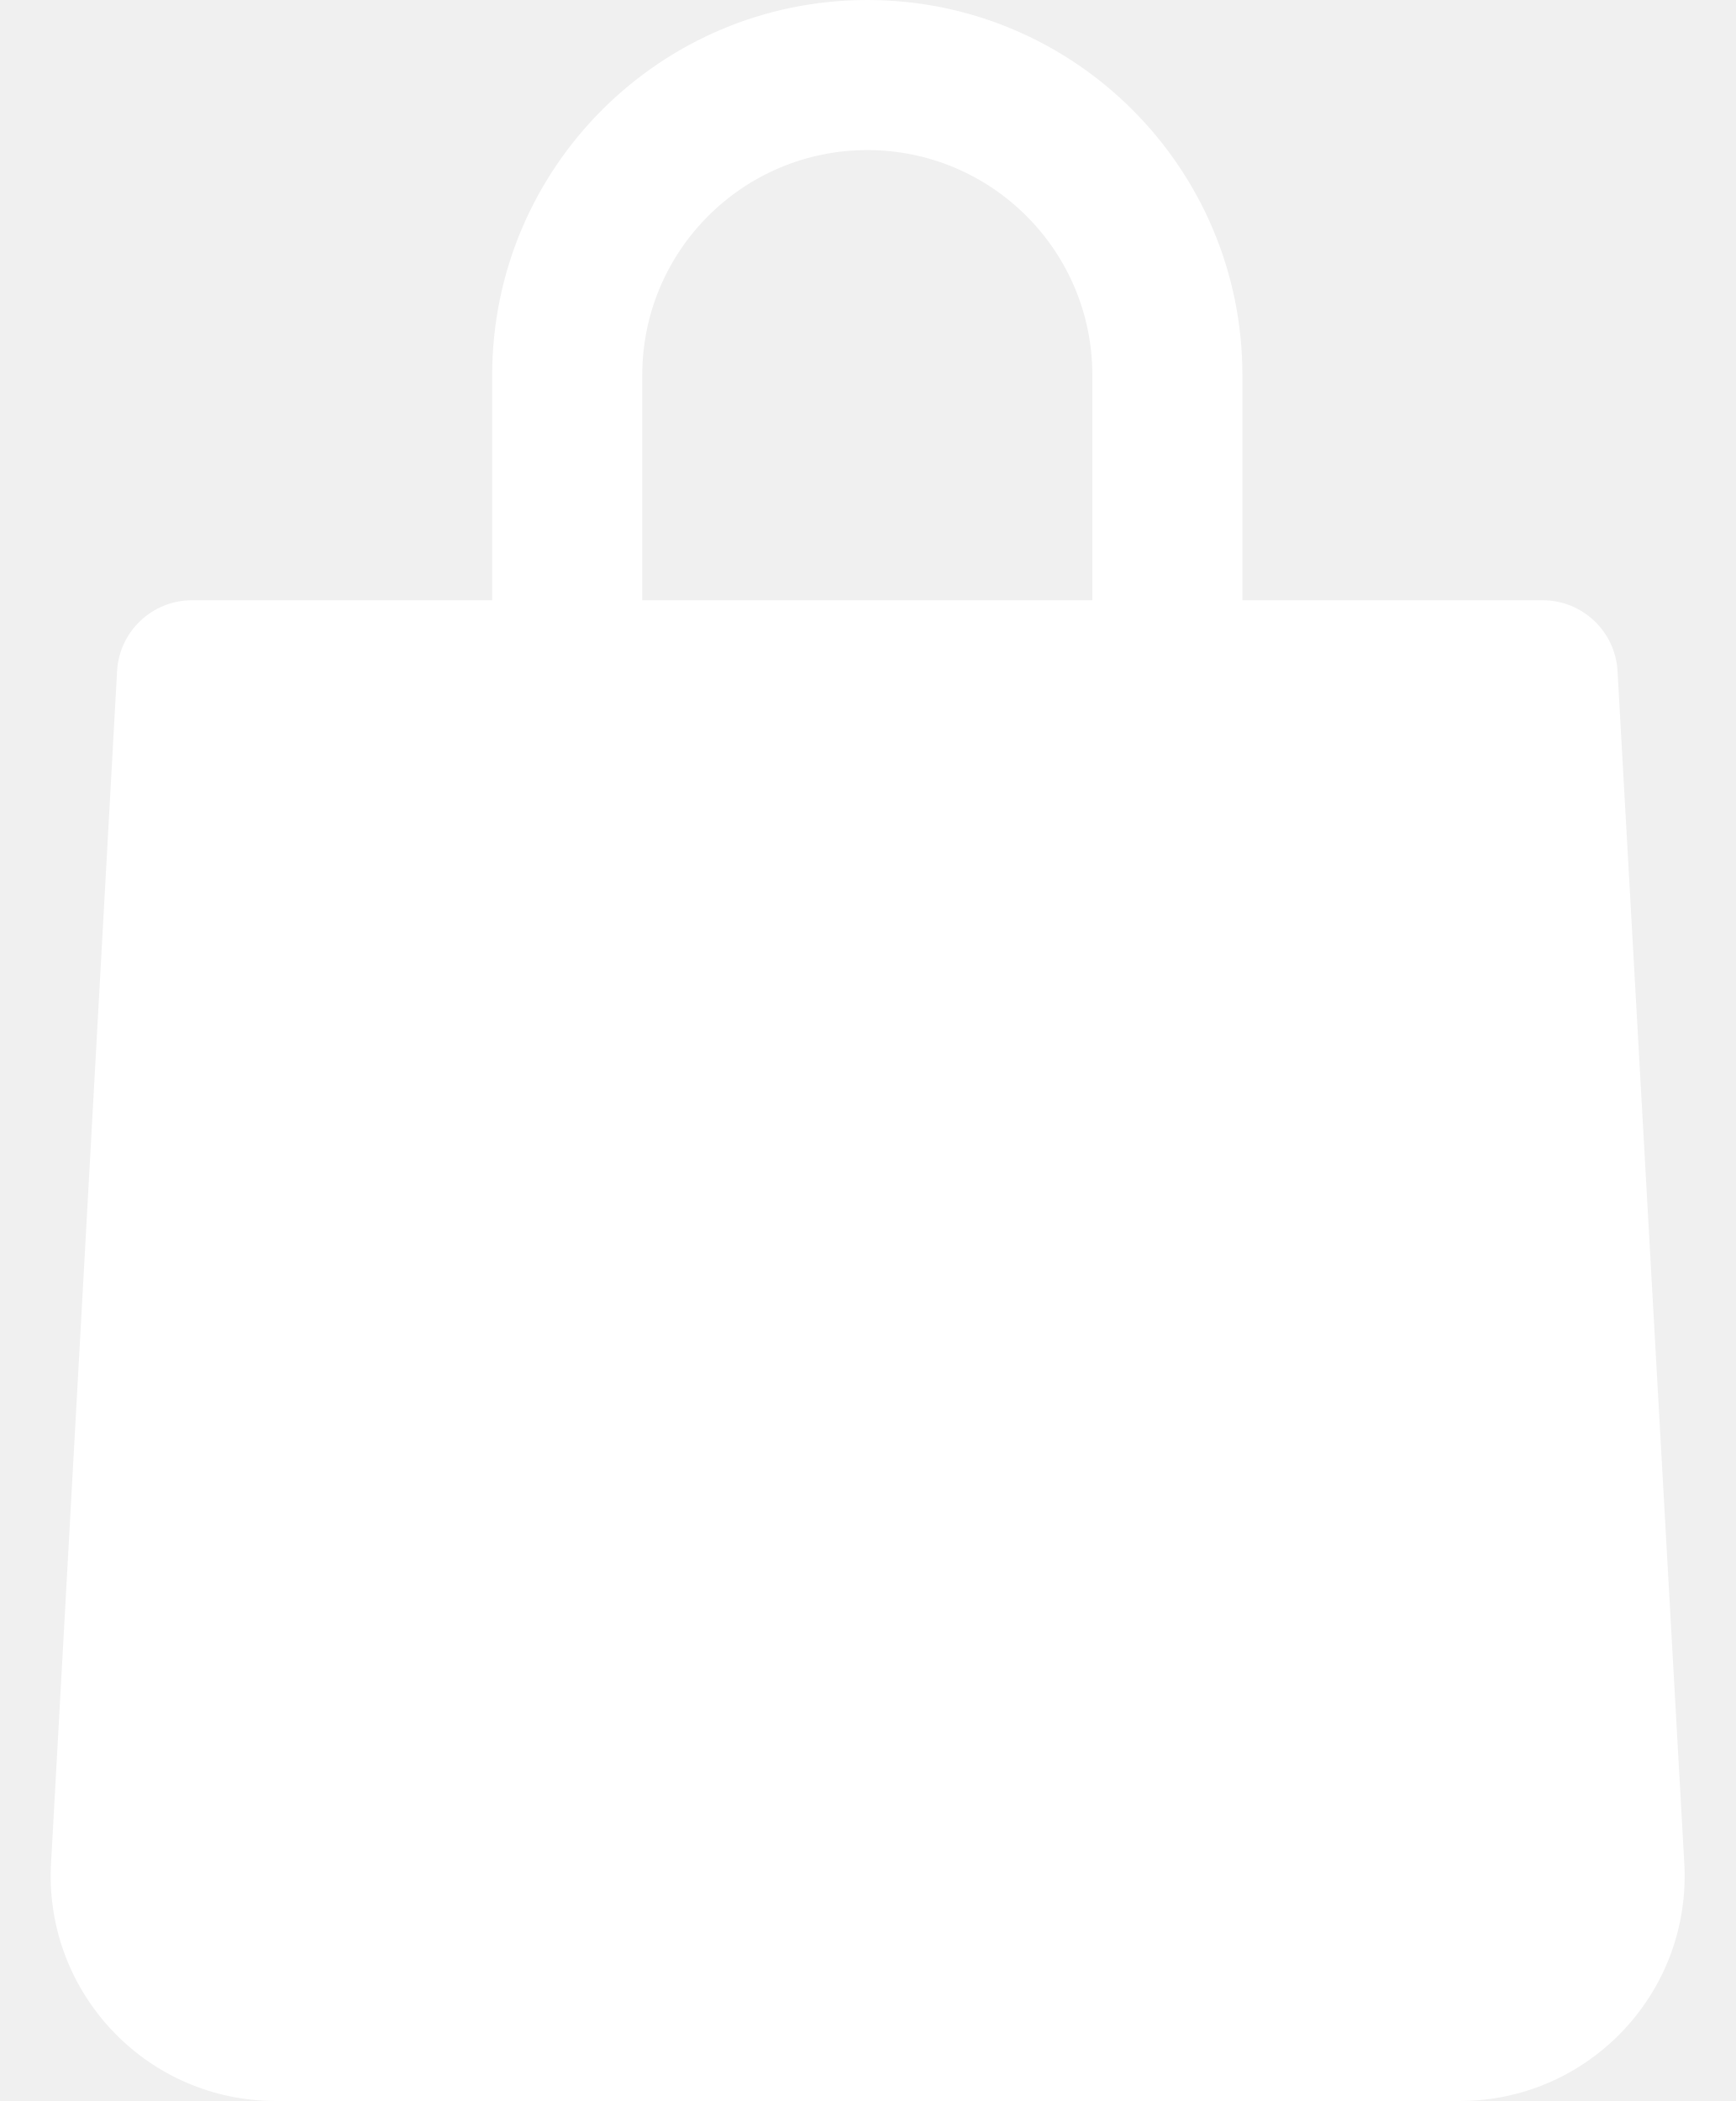
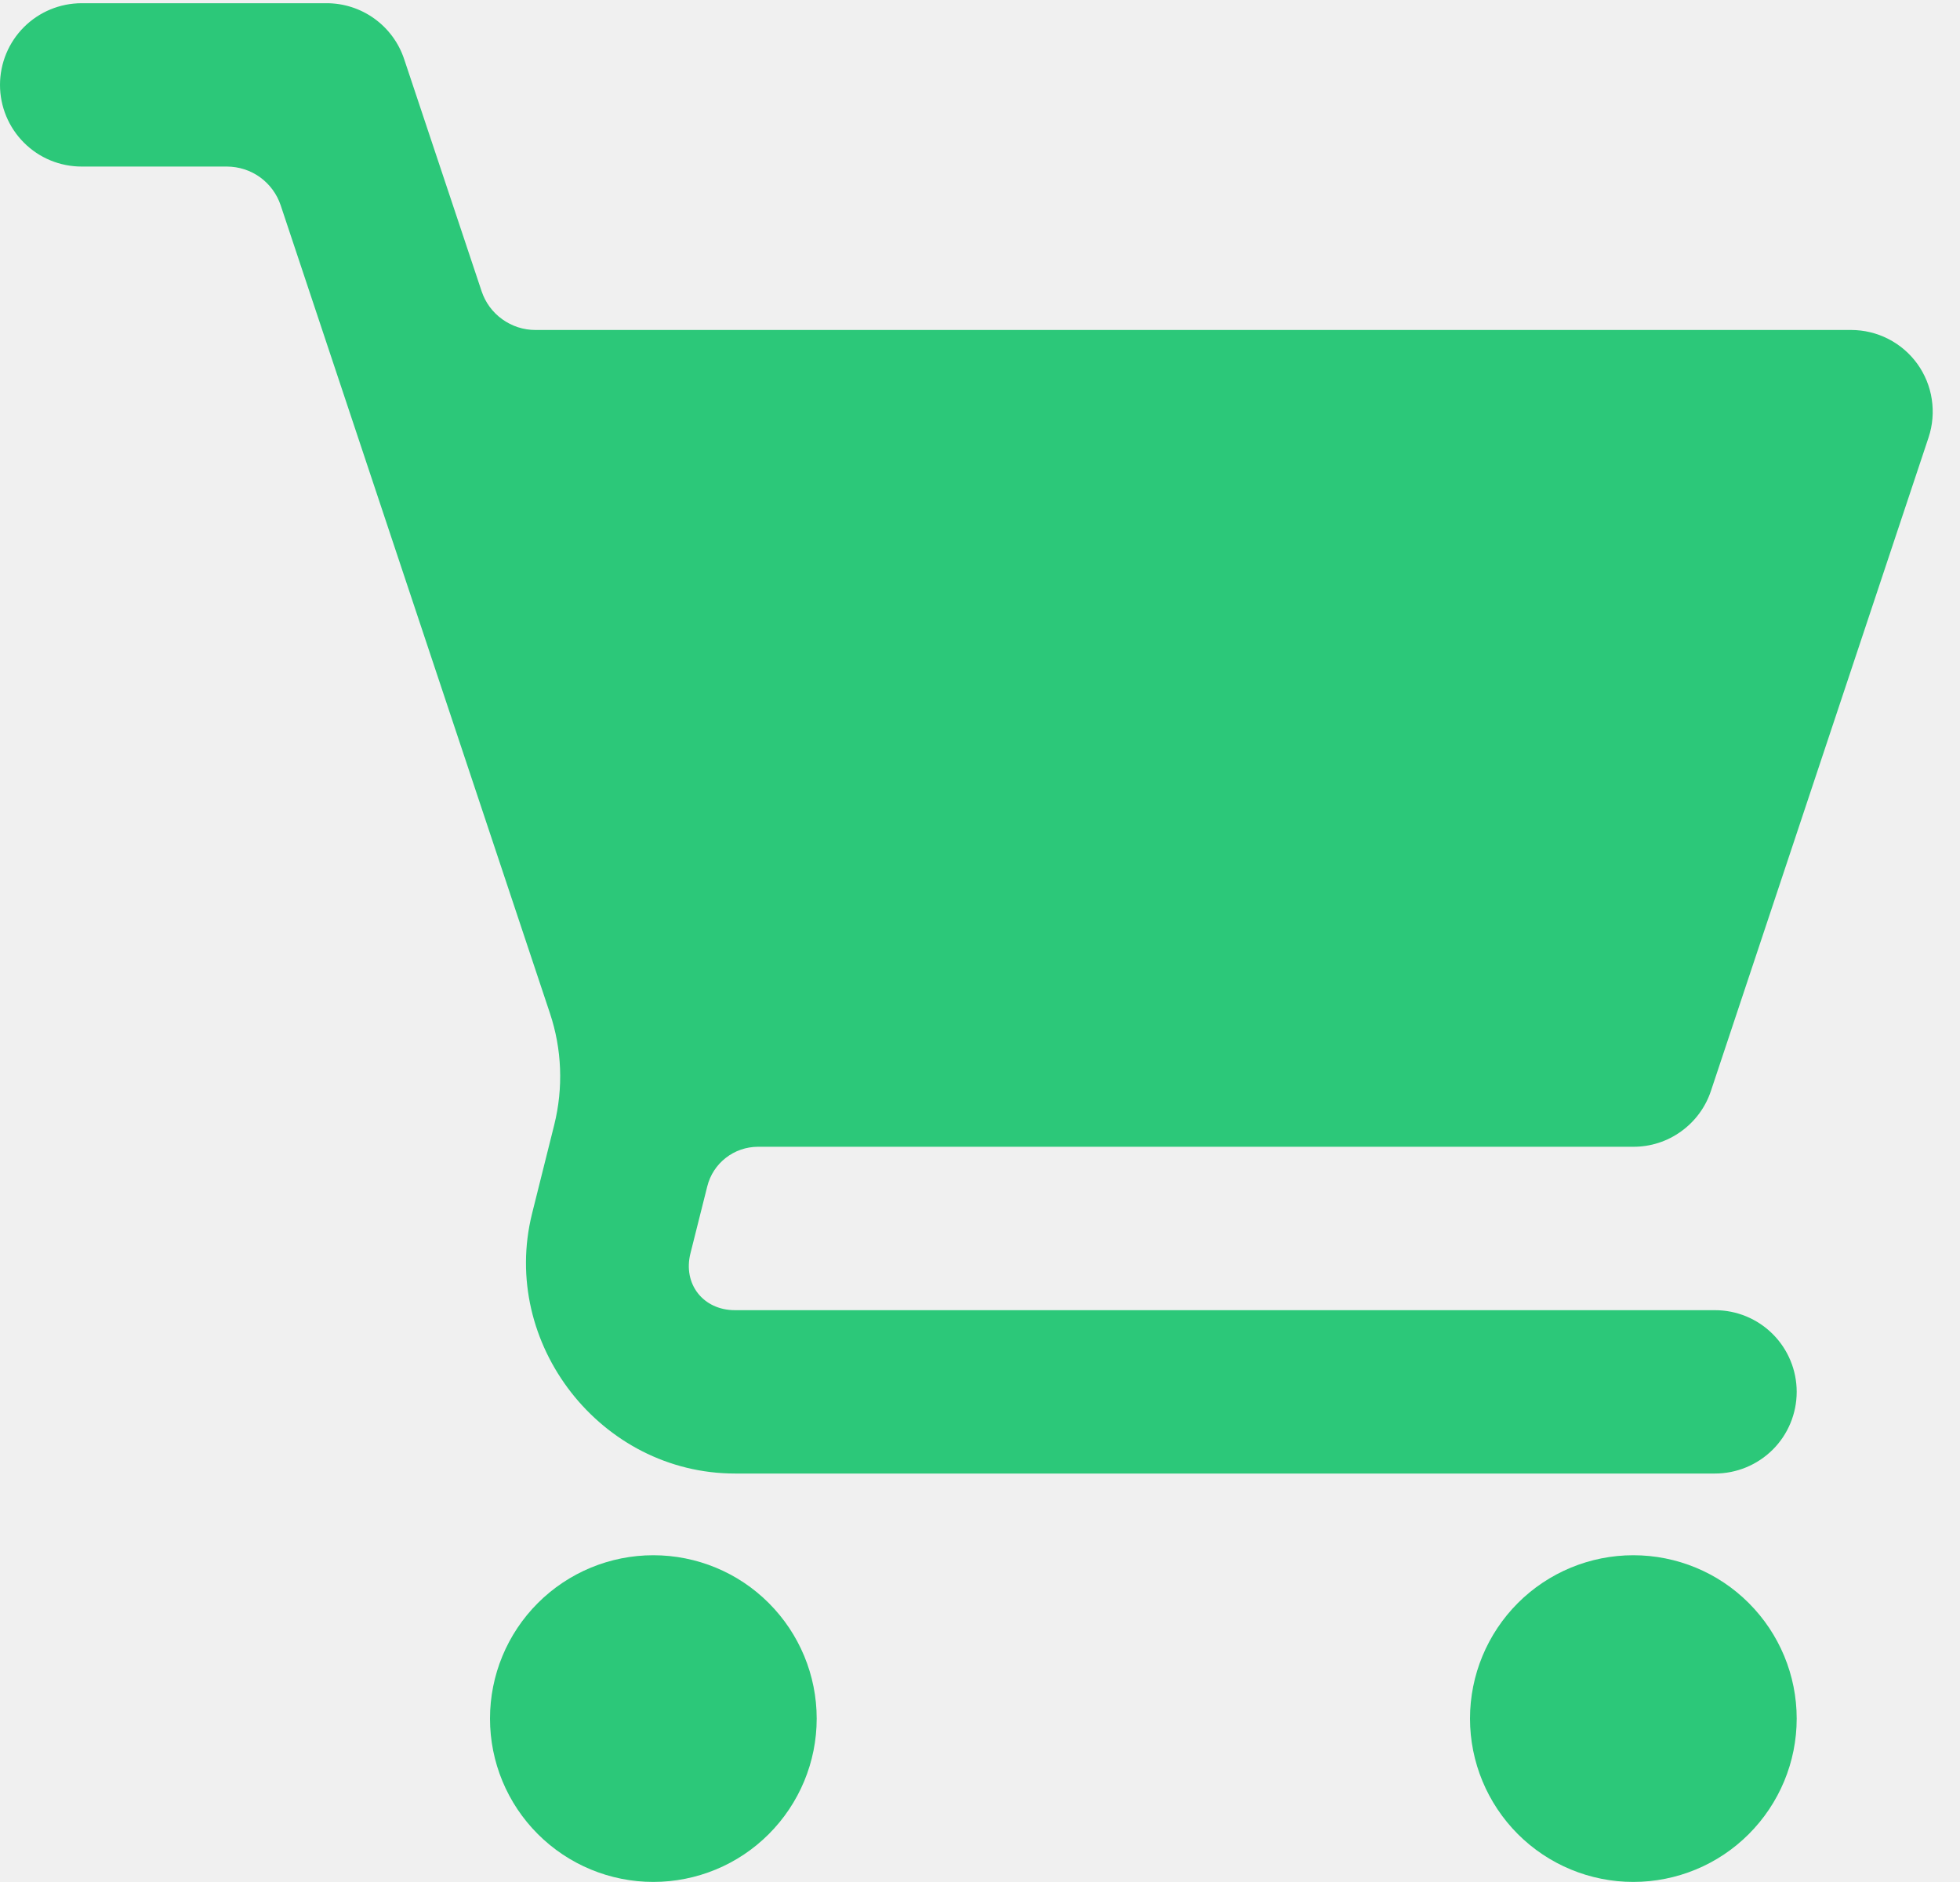
- <svg xmlns="http://www.w3.org/2000/svg" width="19" height="23" viewBox="0 0 19 23" fill="none">
-   <path d="M17.71 7.344C17.684 6.909 17.324 6.571 16.889 6.571H13.603V4.107C13.603 1.839 11.764 0 9.496 0C7.228 0 5.389 1.839 5.389 4.107V6.571H2.103C1.668 6.571 1.308 6.909 1.282 7.344L0.559 20.396C0.482 21.755 1.521 22.919 2.879 22.996C2.927 22.999 2.975 23 3.023 23H15.977C17.338 23.002 18.443 21.901 18.445 20.54C18.445 20.492 18.444 20.444 18.441 20.396L17.71 7.344ZM7.032 4.107C7.032 2.746 8.135 1.643 9.496 1.643C10.857 1.643 11.96 2.746 11.96 4.107V6.571H7.032V4.107Z" fill="white" />
+ <svg xmlns="http://www.w3.org/2000/svg" width="25" height="24" viewBox="0 0 25 24" fill="none">
+   <path d="M1.042 0.041C0.765 0.041 0.5 0.151 0.305 0.346C0.11 0.541 0 0.806 0 1.083C0 1.359 0.11 1.624 0.305 1.819C0.5 2.015 0.765 2.124 1.042 2.124H2.896C3.047 2.125 3.195 2.172 3.318 2.261C3.44 2.35 3.532 2.474 3.58 2.618L7.015 12.923C7.168 13.382 7.186 13.873 7.07 14.342L6.787 15.474C6.372 17.135 7.665 18.791 9.375 18.791H21.875C22.151 18.791 22.416 18.681 22.612 18.486C22.807 18.291 22.917 18.026 22.917 17.749C22.917 17.473 22.807 17.208 22.612 17.013C22.416 16.817 22.151 16.708 21.875 16.708H9.375C8.969 16.708 8.708 16.374 8.807 15.982L9.021 15.13C9.057 14.985 9.14 14.857 9.257 14.766C9.374 14.674 9.518 14.625 9.667 14.624H20.833C21.052 14.625 21.266 14.556 21.443 14.428C21.621 14.3 21.754 14.12 21.823 13.912L24.599 5.579C24.651 5.422 24.665 5.255 24.64 5.092C24.616 4.929 24.552 4.774 24.456 4.64C24.359 4.506 24.232 4.397 24.085 4.322C23.938 4.247 23.776 4.208 23.61 4.208H6.828C6.677 4.208 6.529 4.16 6.406 4.071C6.283 3.983 6.191 3.858 6.143 3.714L5.155 0.754C5.086 0.546 4.953 0.366 4.776 0.238C4.599 0.11 4.385 0.041 4.167 0.041H1.042ZM8.333 19.833C7.781 19.833 7.251 20.052 6.86 20.443C6.469 20.834 6.25 21.363 6.25 21.916C6.25 22.469 6.469 22.998 6.86 23.389C7.251 23.78 7.781 23.999 8.333 23.999C8.886 23.999 9.416 23.78 9.806 23.389C10.197 22.998 10.417 22.469 10.417 21.916C10.417 21.363 10.197 20.834 9.806 20.443C9.416 20.052 8.886 19.833 8.333 19.833ZM20.833 19.833C20.281 19.833 19.751 20.052 19.36 20.443C18.97 20.834 18.75 21.363 18.75 21.916C18.75 22.469 18.97 22.998 19.36 23.389C19.751 23.78 20.281 23.999 20.833 23.999C21.386 23.999 21.916 23.78 22.306 23.389C22.697 22.998 22.917 22.469 22.917 21.916C22.917 21.363 22.697 20.834 22.306 20.443C21.916 20.052 21.386 19.833 20.833 19.833Z" fill="#2CC879" />
</svg>
